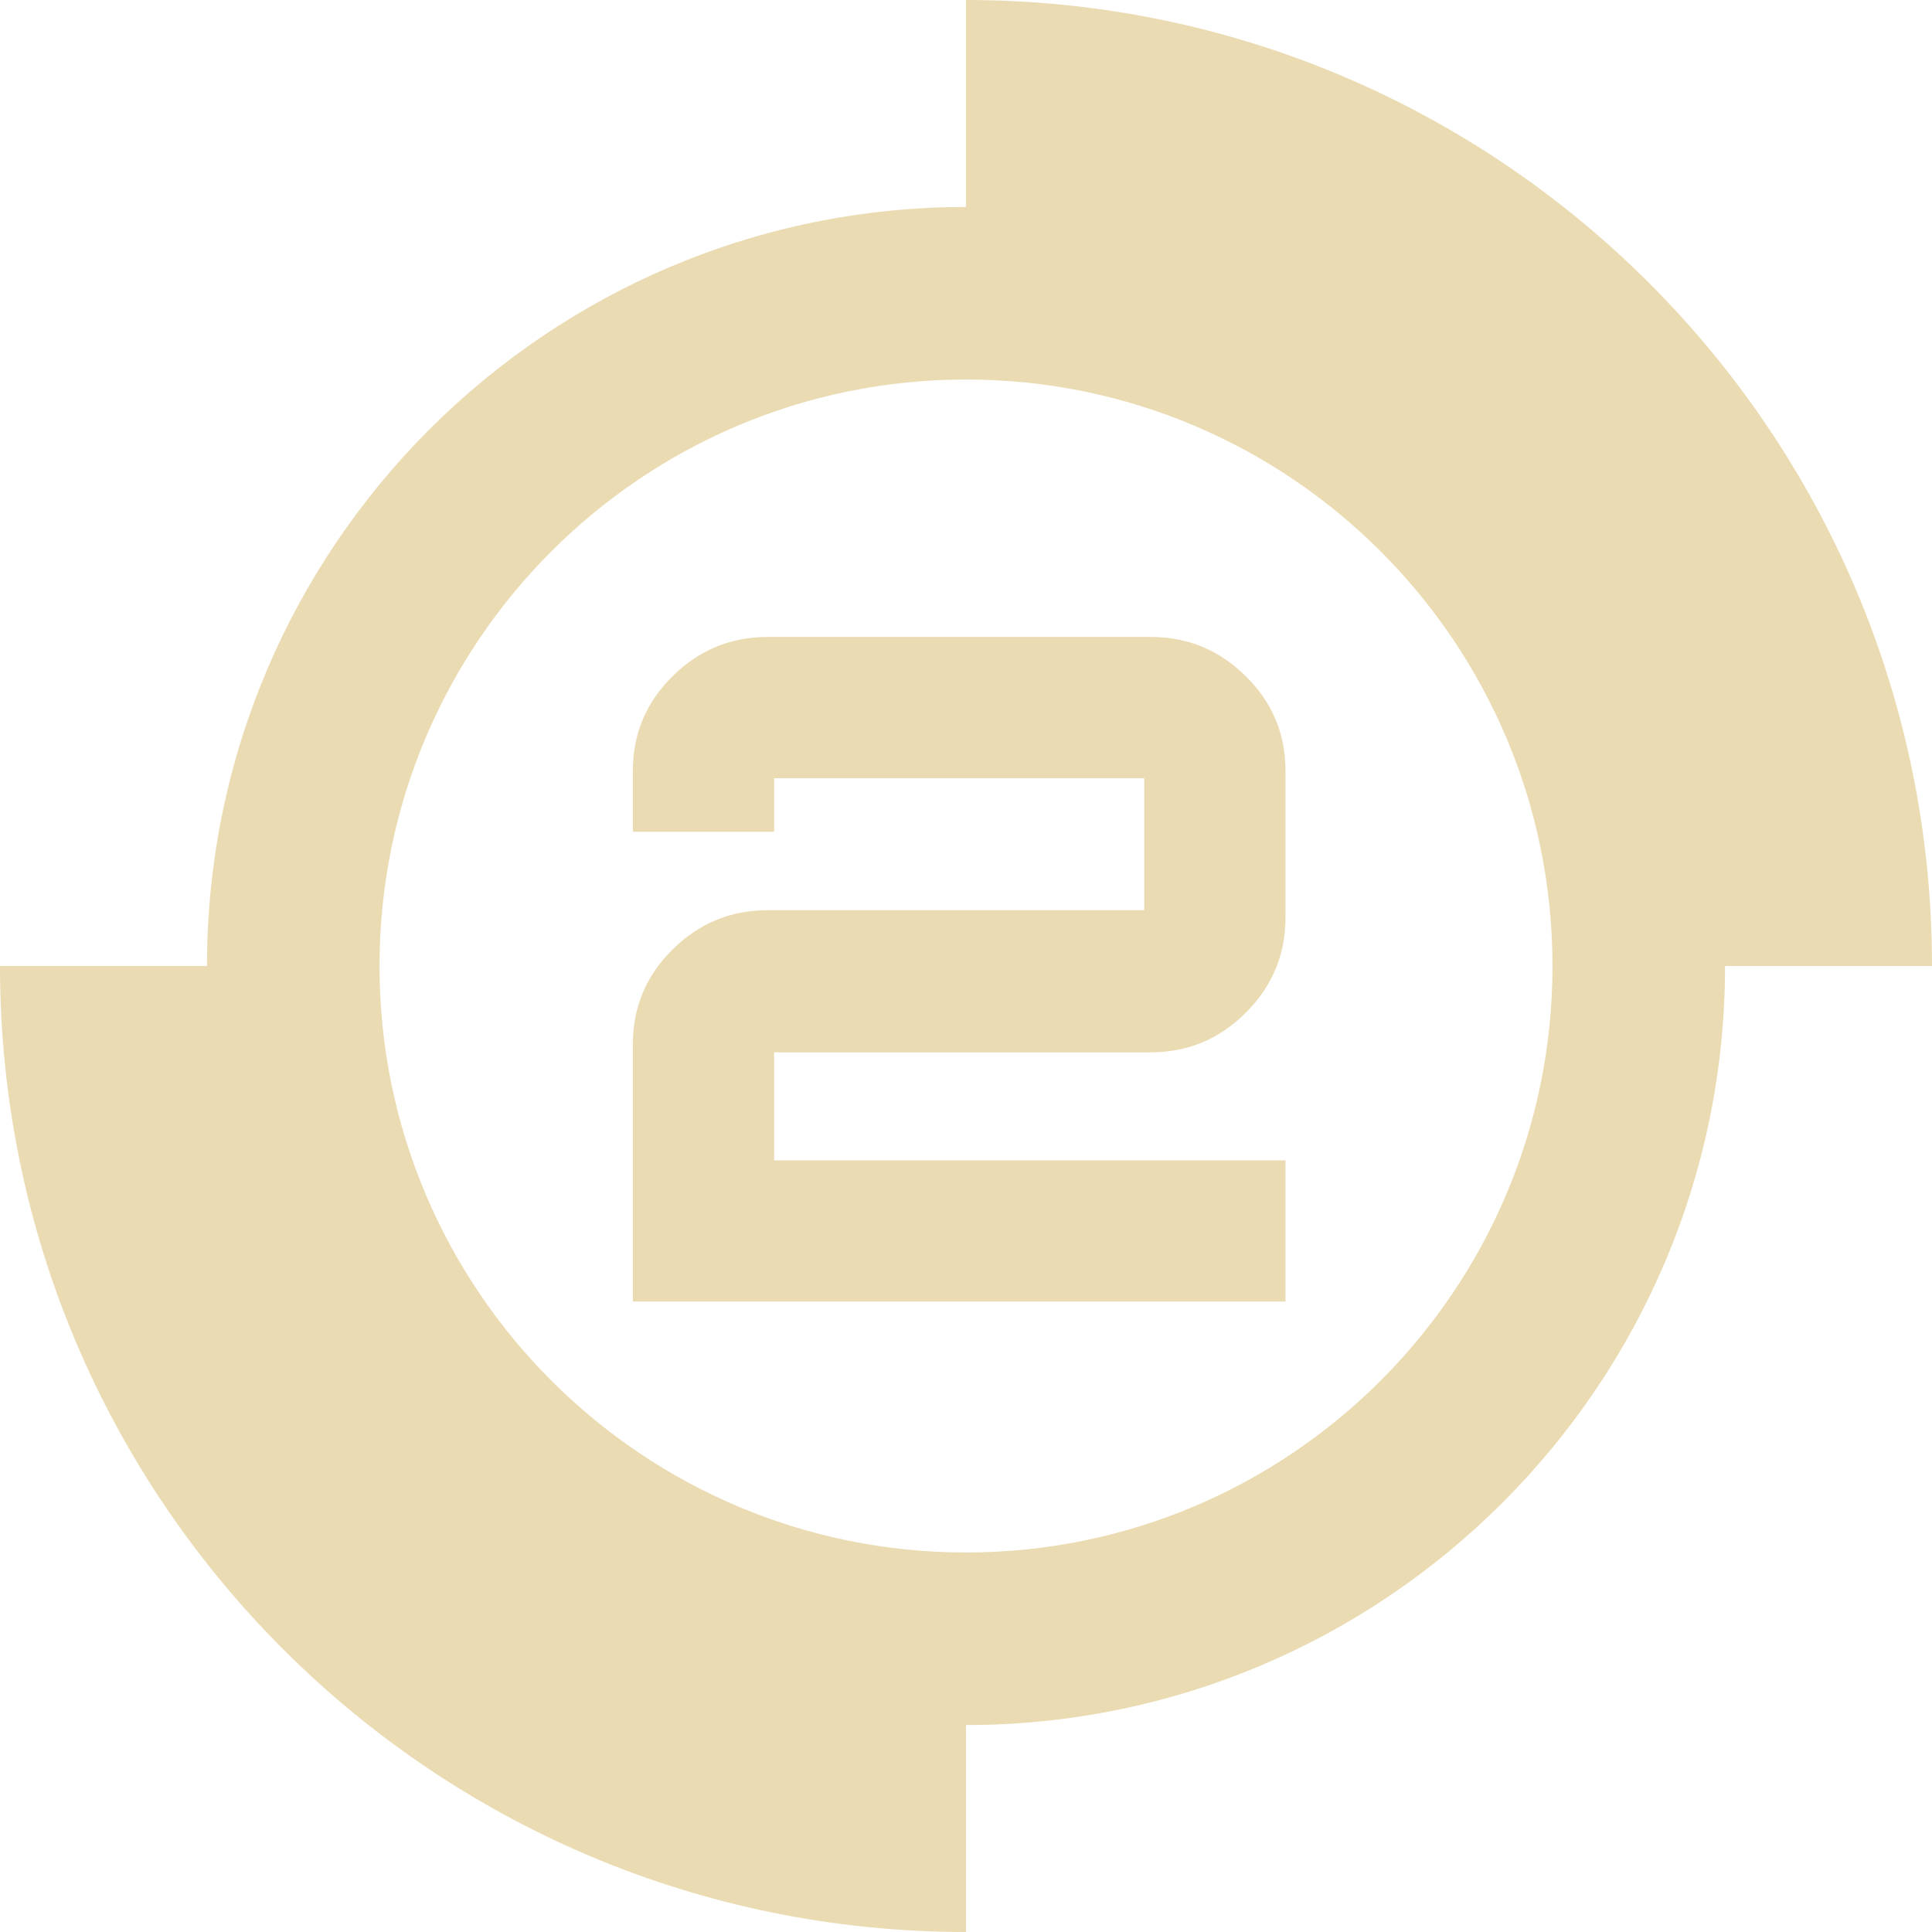
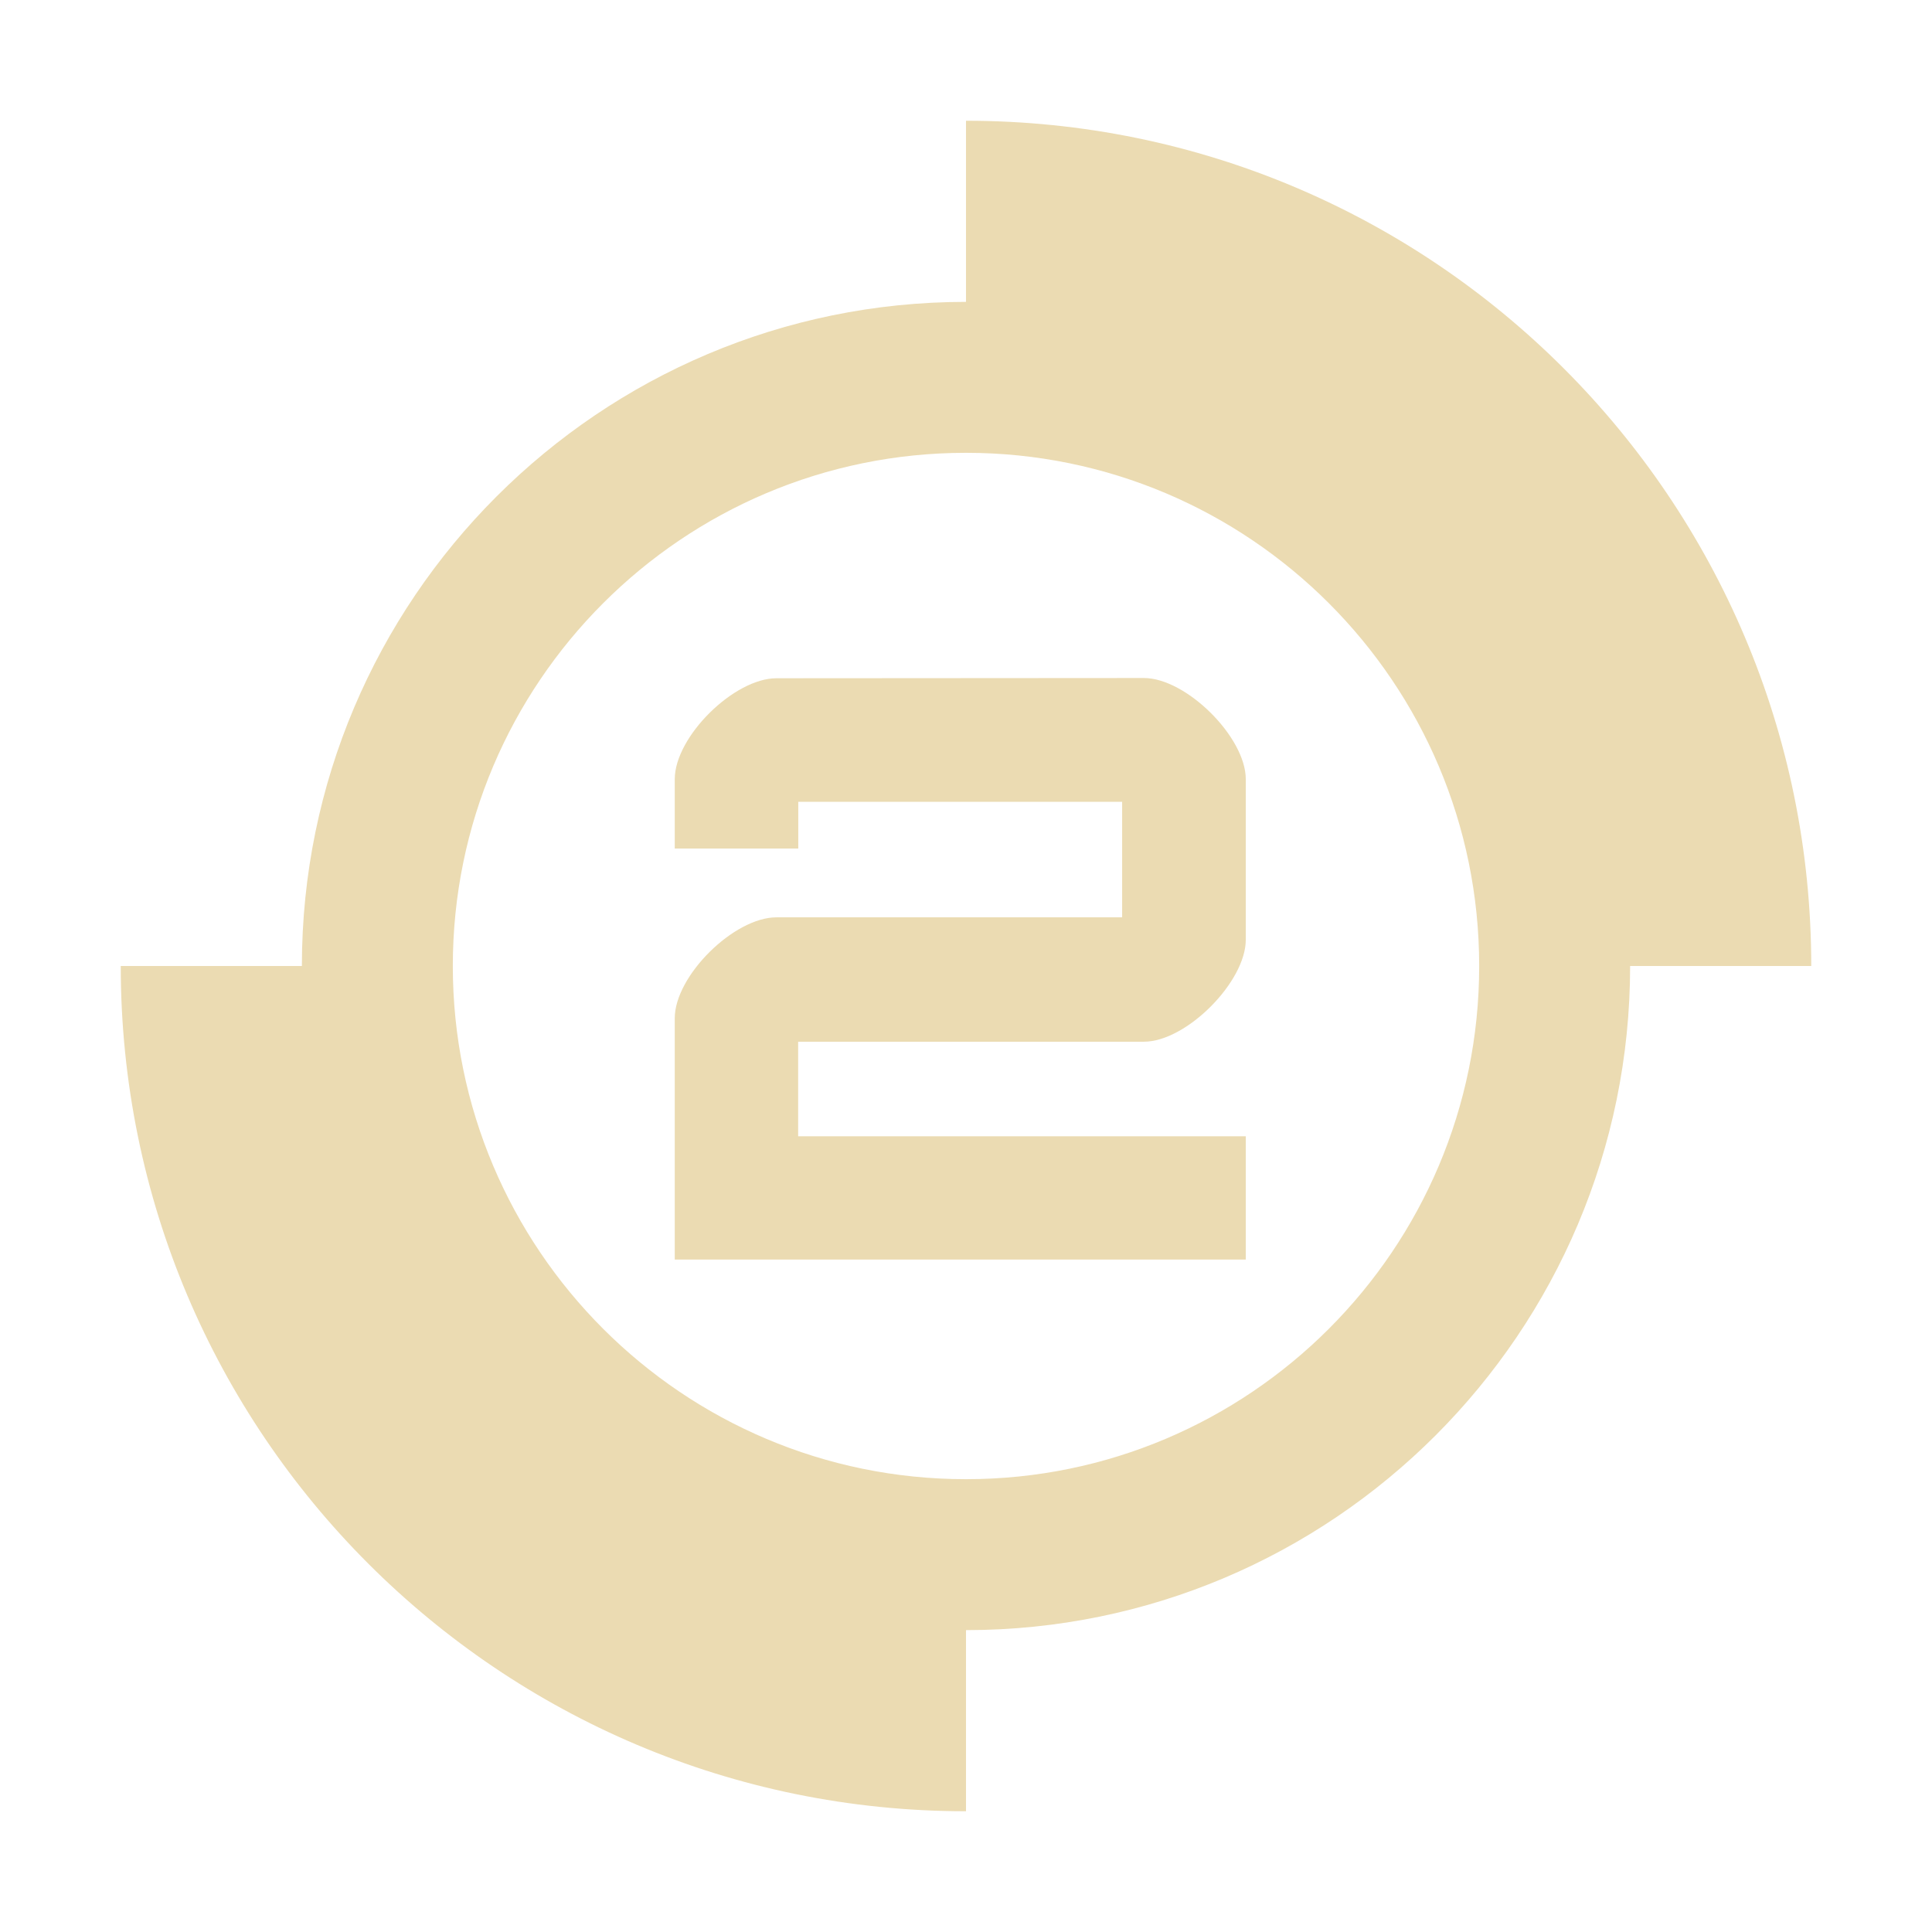
- <svg xmlns="http://www.w3.org/2000/svg" style="isolation:isolate" width="16" height="16" viewBox="0 0 16 16">
+ <svg xmlns="http://www.w3.org/2000/svg" width="16" height="16" version="1.1">
  <defs>
-     <style id="current-color-scheme" type="text/css">
-    .ColorScheme-Text { color:#ebdbb2; } .ColorScheme-Highlight { color:#458588; }
-   </style>
-     <linearGradient id="arrongin" x1="0%" x2="0%" y1="0%" y2="100%">
-       <stop offset="0%" style="stop-color:#d79921; stop-opacity:1" />
-       <stop offset="100%" style="stop-color:#b57614; stop-opacity:1" />
-     </linearGradient>
-     <linearGradient id="aurora" x1="0%" x2="0%" y1="0%" y2="100%">
-       <stop offset="0%" style="stop-color:#83a598; stop-opacity:1" />
-       <stop offset="100%" style="stop-color:#b16286; stop-opacity:1" />
-     </linearGradient>
-     <linearGradient id="fitdance" x1="0%" x2="0%" y1="0%" y2="100%">
-       <stop offset="0%" style="stop-color:#8ec07c; stop-opacity:1" />
-       <stop offset="100%" style="stop-color:#458588; stop-opacity:1" />
-     </linearGradient>
-     <linearGradient id="oomox" x1="0%" x2="0%" y1="0%" y2="100%">
-       <stop offset="0%" style="stop-color:#458588; stop-opacity:1" />
-       <stop offset="100%" style="stop-color:#928374; stop-opacity:1" />
-     </linearGradient>
-     <linearGradient id="rainblue" x1="0%" x2="0%" y1="0%" y2="100%">
-       <stop offset="0%" style="stop-color:#b8bb26; stop-opacity:1" />
-       <stop offset="100%" style="stop-color:#076678; stop-opacity:1" />
-     </linearGradient>
-     <linearGradient id="sunrise" x1="0%" x2="0%" y1="0%" y2="100%">
-       <stop offset="0%" style="stop-color: #fe8019; stop-opacity:1" />
-       <stop offset="100%" style="stop-color: #fabd2f; stop-opacity:1" />
-     </linearGradient>
-     <linearGradient id="telinkrin" x1="0%" x2="0%" y1="0%" y2="100%">
-       <stop offset="0%" style="stop-color: #83a598; stop-opacity:1" />
-       <stop offset="100%" style="stop-color: #83a598; stop-opacity:1" />
-     </linearGradient>
-     <linearGradient id="60spsycho" x1="0%" x2="0%" y1="0%" y2="100%">
-       <stop offset="0%" style="stop-color: #fb4934; stop-opacity:1" />
-       <stop offset="25%" style="stop-color: #fabd2f; stop-opacity:1" />
-       <stop offset="50%" style="stop-color: #fe8019; stop-opacity:1" />
-       <stop offset="100%" style="stop-color: #689d6a; stop-opacity:1" />
-     </linearGradient>
-     <linearGradient id="90ssummer" x1="0%" x2="0%" y1="0%" y2="100%">
-       <stop offset="0%" style="stop-color: #b16286; stop-opacity:1" />
-       <stop offset="20%" style="stop-color: #8ec07c; stop-opacity:1" />
-       <stop offset="50%" style="stop-color: #fabd2f; stop-opacity:1" />
-       <stop offset="100%" style="stop-color: #458588; stop-opacity:1" />
-     </linearGradient>
-     <linearGradient id="cyberneon" x1="0%" x2="0%" y1="0%" y2="100%">
-       <stop offset="0" style="stop-color:#83a598; stop-opacity:1" />
-       <stop offset="1" style="stop-color:#b16286; stop-opacity:1" />
-     </linearGradient>
+     <style id="current-color-scheme" type="text/css">.ColorScheme-Text { color:#ebdbb2; } .ColorScheme-Highlight { color:#458588; }</style>
  </defs>
-   <path style="fill:currentColor" class="ColorScheme-Text" fill-rule="evenodd" d="M 3.143 8 C 3.143 5.319 5.319 3.143 8 3.143 C 10.681 3.143 12.857 5.319 12.857 8 C 12.857 10.681 10.681 12.857 8 12.857 C 5.319 12.857 3.143 10.681 3.143 8 L 3.143 8 Z M 8 1.714 L 8 0 L 8 0 C 12.418 0 16 3.582 16 8 L 14.286 8 C 14.286 8 14.286 8 14.286 8 C 14.286 11.469 11.469 14.286 8 14.286 L 8 14.286 L 8 16 C 3.582 16 0 12.418 0 8 L 1.714 8 C 1.714 4.531 4.531 1.714 8 1.714 L 8 1.714 Z M 6.357 5.275 L 6.357 5.275 L 9.53 5.275 L 9.53 5.275 Q 9.989 5.275 10.317 5.6 L 10.317 5.6 L 10.317 5.6 Q 10.646 5.925 10.646 6.384 L 10.646 6.384 L 10.646 7.599 L 10.646 7.599 Q 10.646 8.058 10.317 8.387 L 10.317 8.387 L 10.317 8.387 Q 9.989 8.715 9.53 8.715 L 9.53 8.715 L 6.411 8.715 L 6.411 9.61 L 10.646 9.61 L 10.646 10.779 L 5.241 10.779 L 5.241 8.647 L 5.241 8.647 Q 5.241 8.188 5.57 7.863 L 5.57 7.863 L 5.57 7.863 Q 5.899 7.538 6.357 7.538 L 6.357 7.538 L 9.476 7.538 L 9.476 6.445 L 6.411 6.445 L 6.411 6.888 L 5.241 6.888 L 5.241 6.384 L 5.241 6.384 Q 5.241 5.925 5.57 5.6 L 5.57 5.6 L 5.57 5.6 Q 5.899 5.275 6.357 5.275 Z" />
+   <path class="ColorScheme-Text" d="m8 1v1.5c-3.035 0-5.5 2.465-5.5 5.5h-1.5c0 3.866 3.134 7 7 7v-1.5c3.035 0 5.5-2.465 5.5-5.5h1.5c0-3.866-3.134-7-7-7zm0 2.75c2.346 0 4.25 1.904 4.25 4.25 0 2.346-1.904 4.25-4.25 4.25s-4.25-1.904-4.25-4.25c0-2.346 1.904-4.25 4.25-4.25zm-1.57 1.867c-0.351 7.9e-6 -0.842 0.484-0.842 0.836v0.574h1.023v-0.387h2.682v0.957h-2.863c-0.351 0-0.842 0.484-0.842 0.836v1.998h4.729v-1.021h-3.707v-0.783h2.863c0.352 0 0.844-0.496 0.844-0.844v-1.33c0-0.349-0.494-0.838-0.844-0.838z" fill="currentColor" />
</svg>
